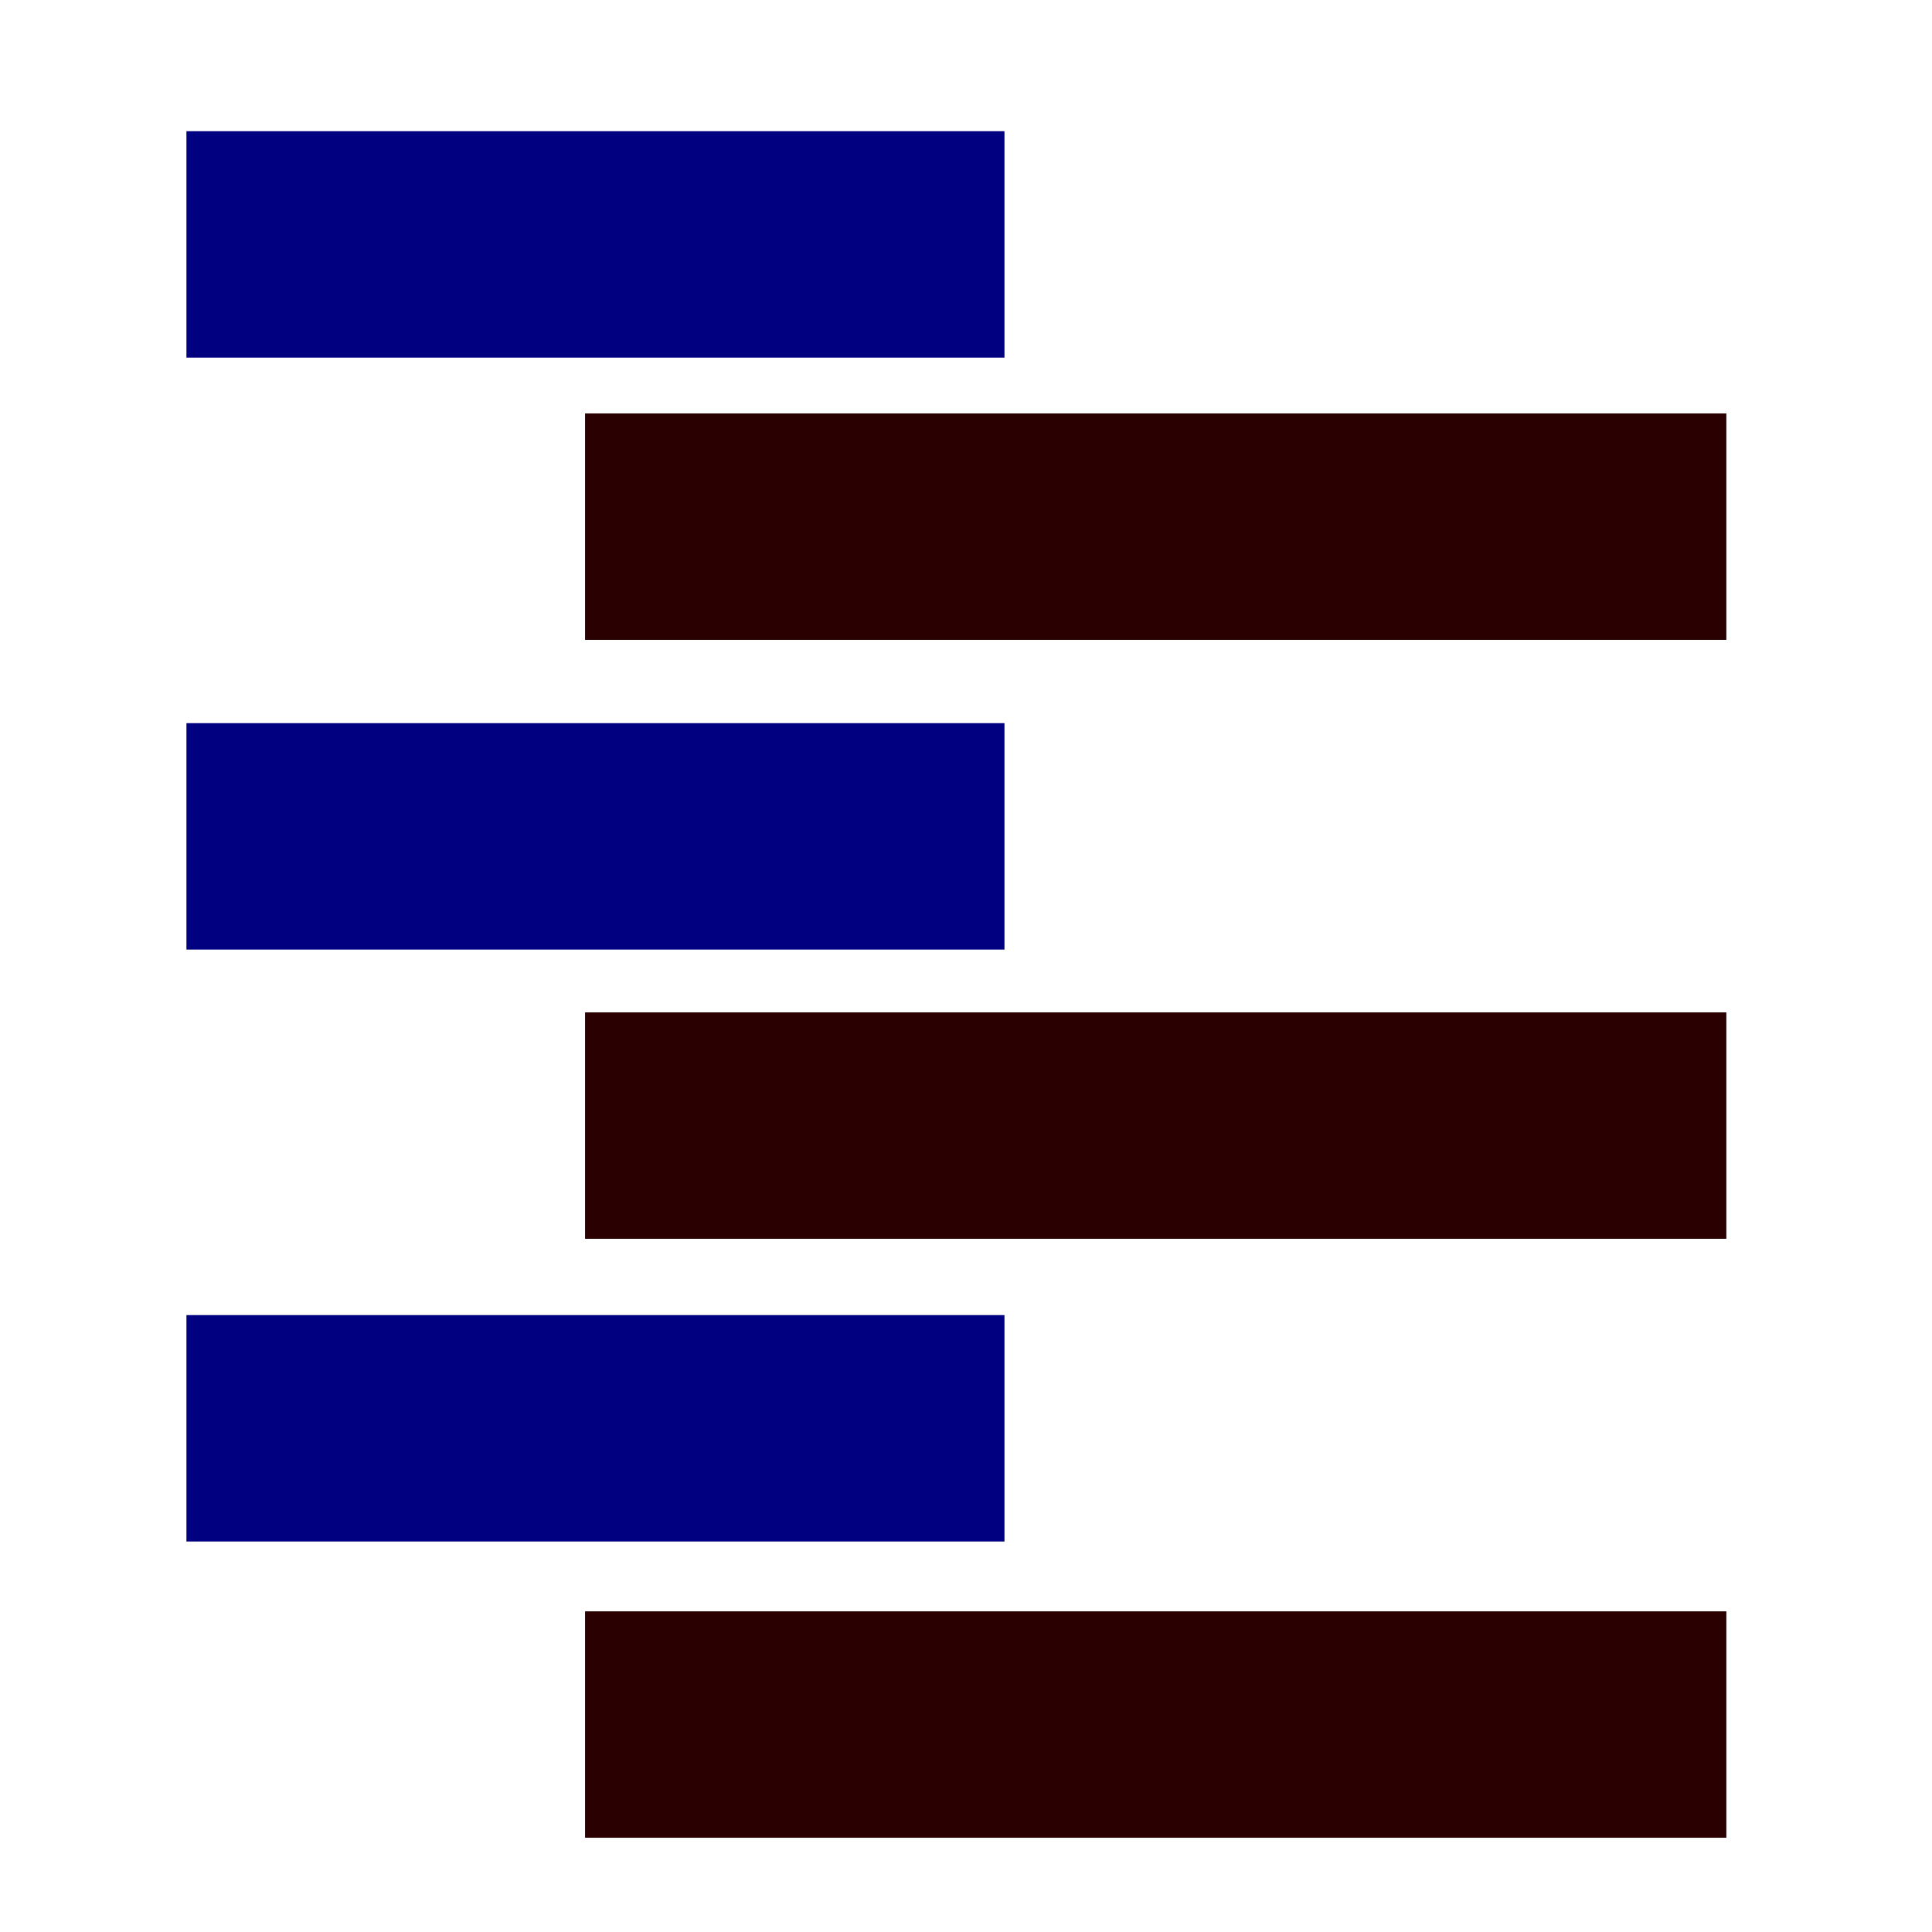
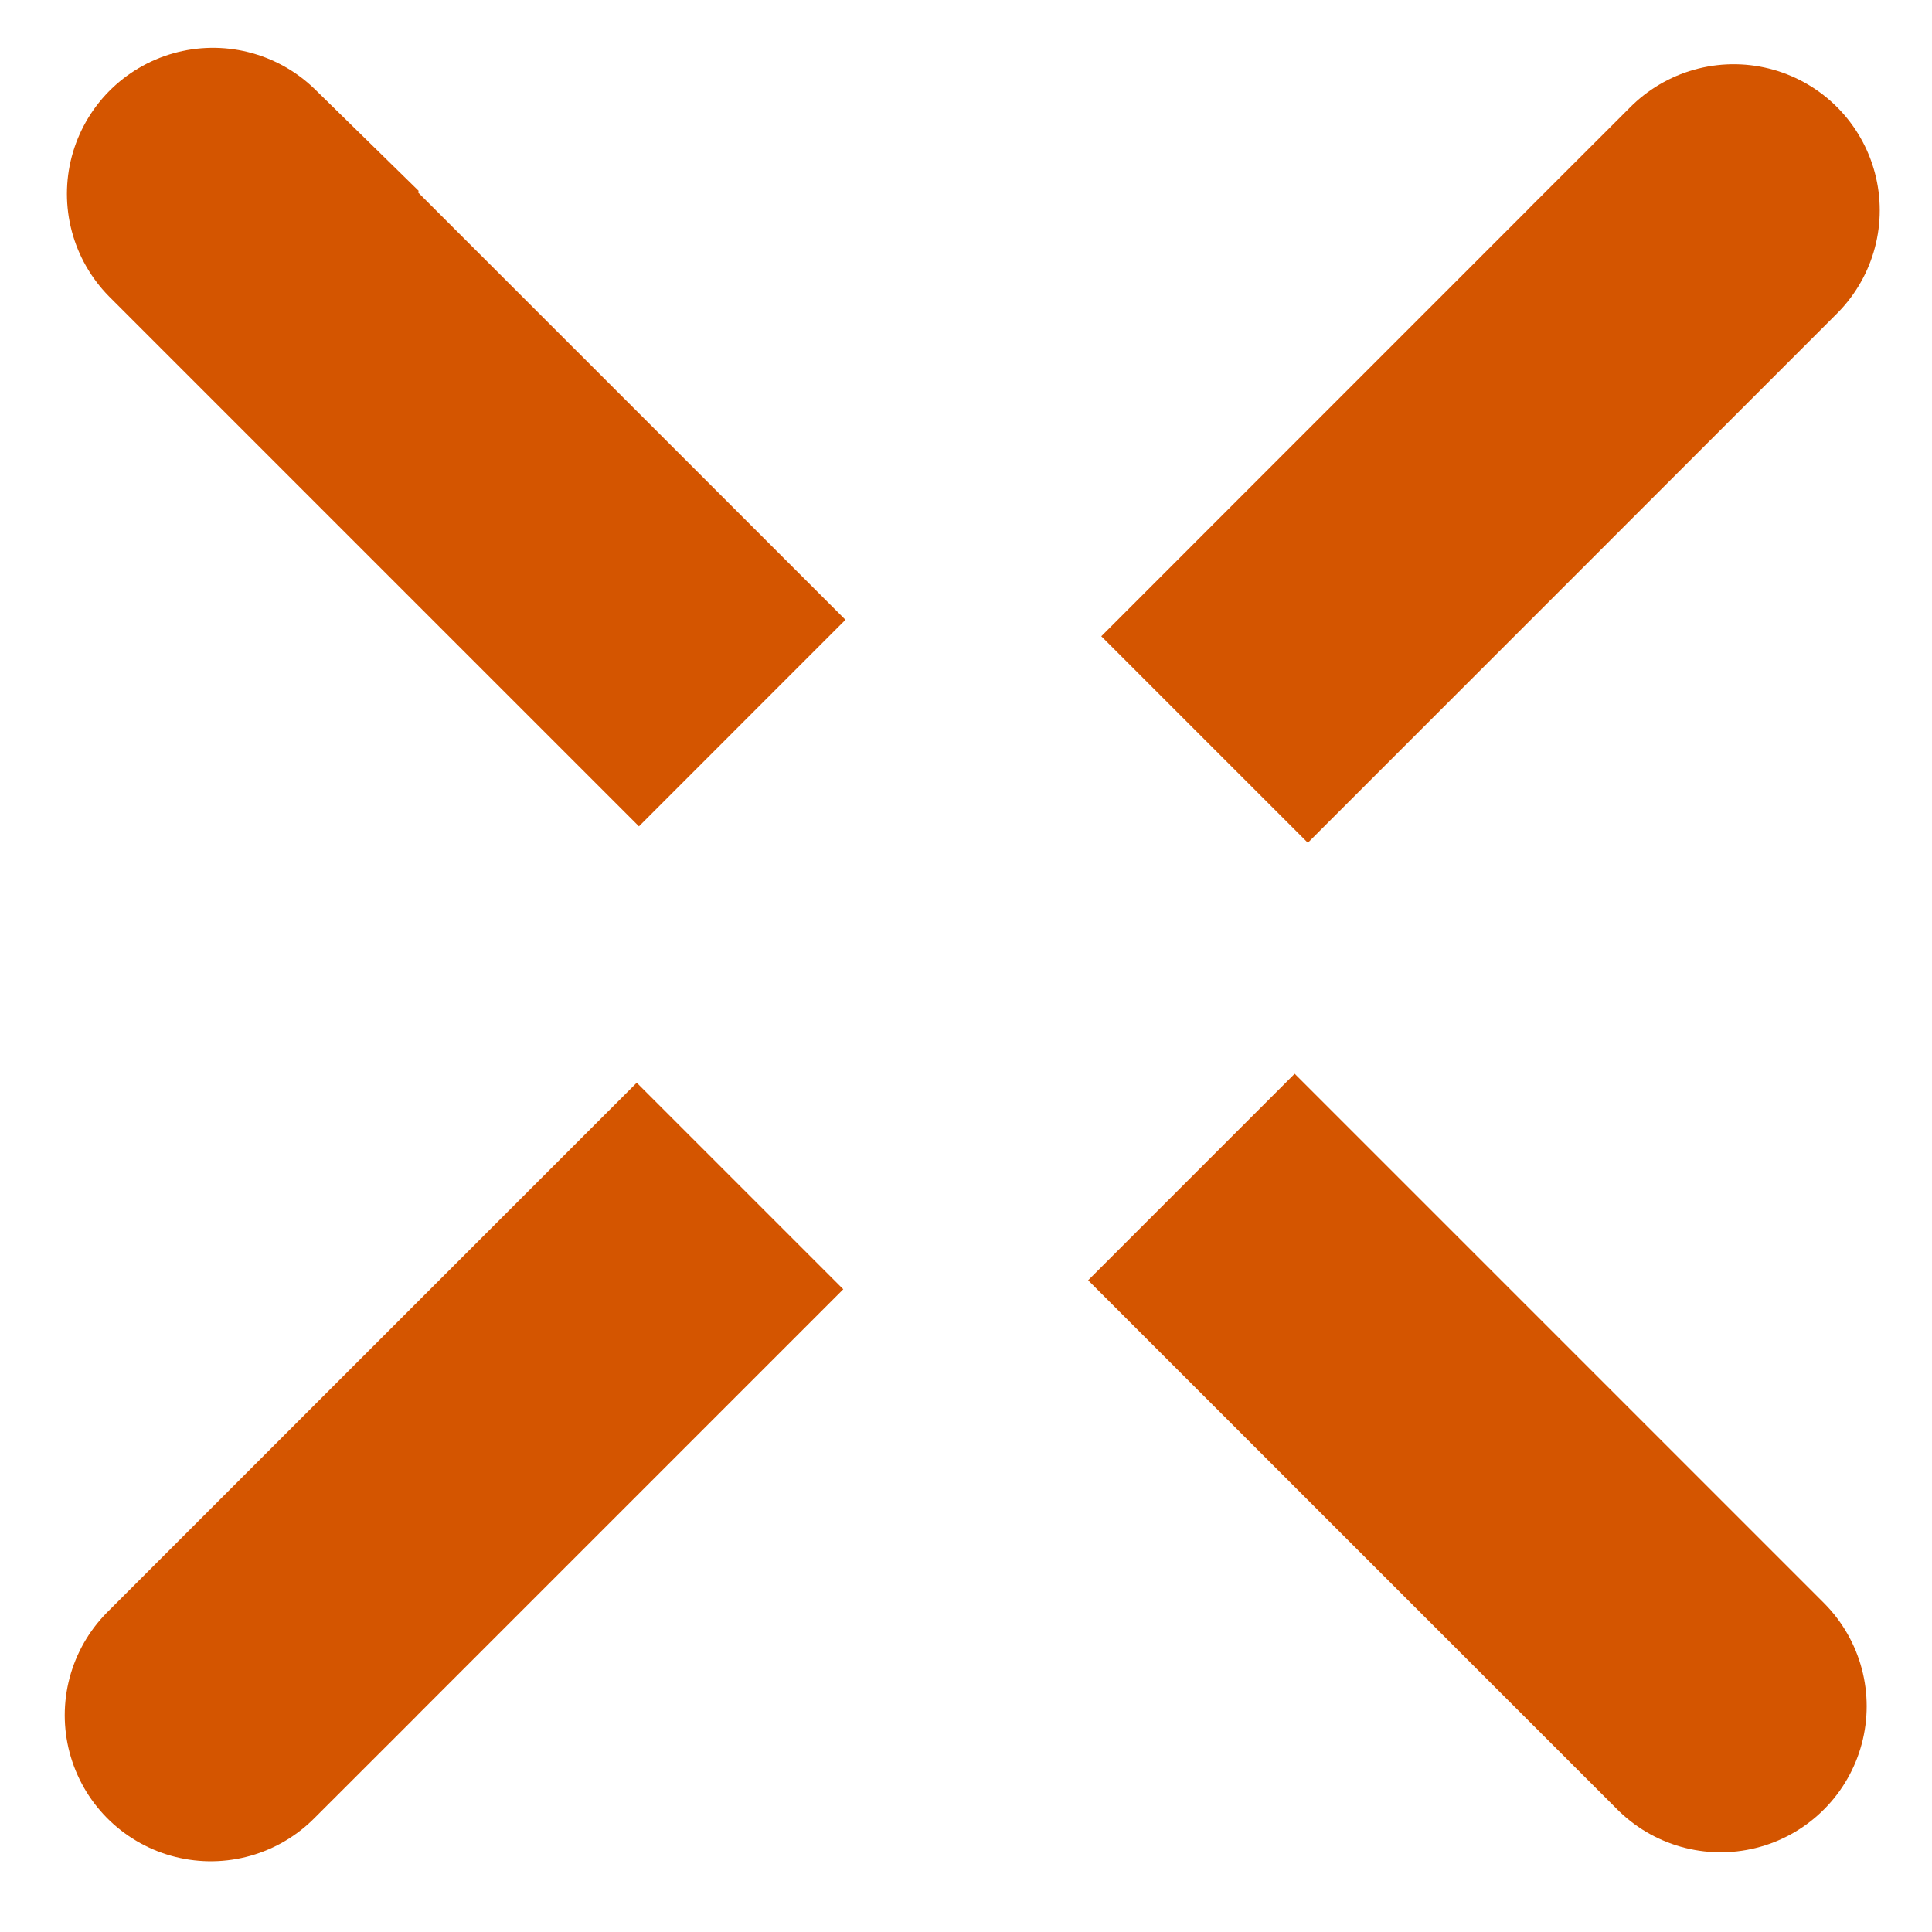
- <svg xmlns="http://www.w3.org/2000/svg" width="128mm" height="128mm" viewBox="0 0 128 128" version="1.1" id="svg5">
-   <defs id="defs2">
-     </defs>
+ <svg xmlns="http://www.w3.org/2000/svg" width="100" height="100" viewBox="0 0 26.458 26.458" version="1.1" id="svg5">
+   <defs id="defs2" />
  <g id="layer1">
-     <path style="fill:#000080;fill-rule:evenodd;stroke:#000080;stroke-width:15;stroke-linecap:butt;stroke-linejoin:miter;stroke-dasharray:none;stroke-opacity:1" d="M 12.352,16.193 H 59.049 V 15.283" id="path482" />
-     <path style="fill:#2b0000;fill-rule:evenodd;stroke:#2b0000;stroke-width:15;stroke-linecap:butt;stroke-linejoin:miter;stroke-dasharray:none;stroke-opacity:1" d="M 38.762,34.891 H 106.875 V 33.981" id="path482-7" />
-     <path style="fill:#2b0000;fill-rule:evenodd;stroke:#2b0000;stroke-width:15;stroke-linecap:butt;stroke-linejoin:miter;stroke-dasharray:none;stroke-opacity:1" d="M 38.762,74.573 H 106.875 V 73.663" id="path482-7-5" />
-     <path style="fill:#2b0000;fill-rule:evenodd;stroke:#2b0000;stroke-width:15;stroke-linecap:butt;stroke-linejoin:miter;stroke-dasharray:none;stroke-opacity:1" d="m 38.762,114.255 h 68.114 v -0.91" id="path482-7-5-3" />
-     <path style="fill:#000080;fill-rule:evenodd;stroke:#000080;stroke-width:15;stroke-linecap:butt;stroke-linejoin:miter;stroke-dasharray:none;stroke-opacity:1" d="M 12.352,55.411 H 59.049 V 54.501" id="path482-3" />
-     <path style="fill:#000080;fill-rule:evenodd;stroke:#000080;stroke-width:15;stroke-linecap:butt;stroke-linejoin:miter;stroke-dasharray:none;stroke-opacity:1" d="M 12.352,94.629 H 59.049 V 93.72" id="path482-3-6" />
+     <g id="g1010" style="fill:#800080;stroke:#d45500">
+       <path style="fill:#800080;fill-rule:evenodd;stroke:#d45500;stroke-width:4;stroke-linecap:square;stroke-linejoin:miter;stroke-miterlimit:4;stroke-dasharray:none;stroke-opacity:1" d="M 8.75,8.488 C 2.861,2.6 2.907,2.645 2.907,2.645" id="path857" />
+       <path style="fill:#800080;fill-rule:evenodd;stroke:#d45500;stroke-width:4;stroke-linecap:square;stroke-linejoin:miter;stroke-miterlimit:4;stroke-dasharray:none;stroke-opacity:1" d="m 17.73,17.533 c 5.888,5.888 5.843,5.843 5.843,5.843" id="path857-3" />
+       <path style="fill:#800080;fill-rule:evenodd;stroke:#d45500;stroke-width:4;stroke-linecap:square;stroke-linejoin:miter;stroke-miterlimit:4;stroke-dasharray:none;stroke-opacity:1" d="M 17.91,8.713 C 23.798,2.824 23.752,2.87 23.752,2.87" id="path857-6" />
+       <path style="fill:#800080;fill-rule:evenodd;stroke:#d45500;stroke-width:4;stroke-linecap:square;stroke-linejoin:miter;stroke-miterlimit:4;stroke-dasharray:none;stroke-opacity:1" d="m 8.72,17.656 c -5.888,5.888 -5.843,5.843 -5.843,5.843" id="path857-3-7" />
+     </g>
  </g>
</svg>
